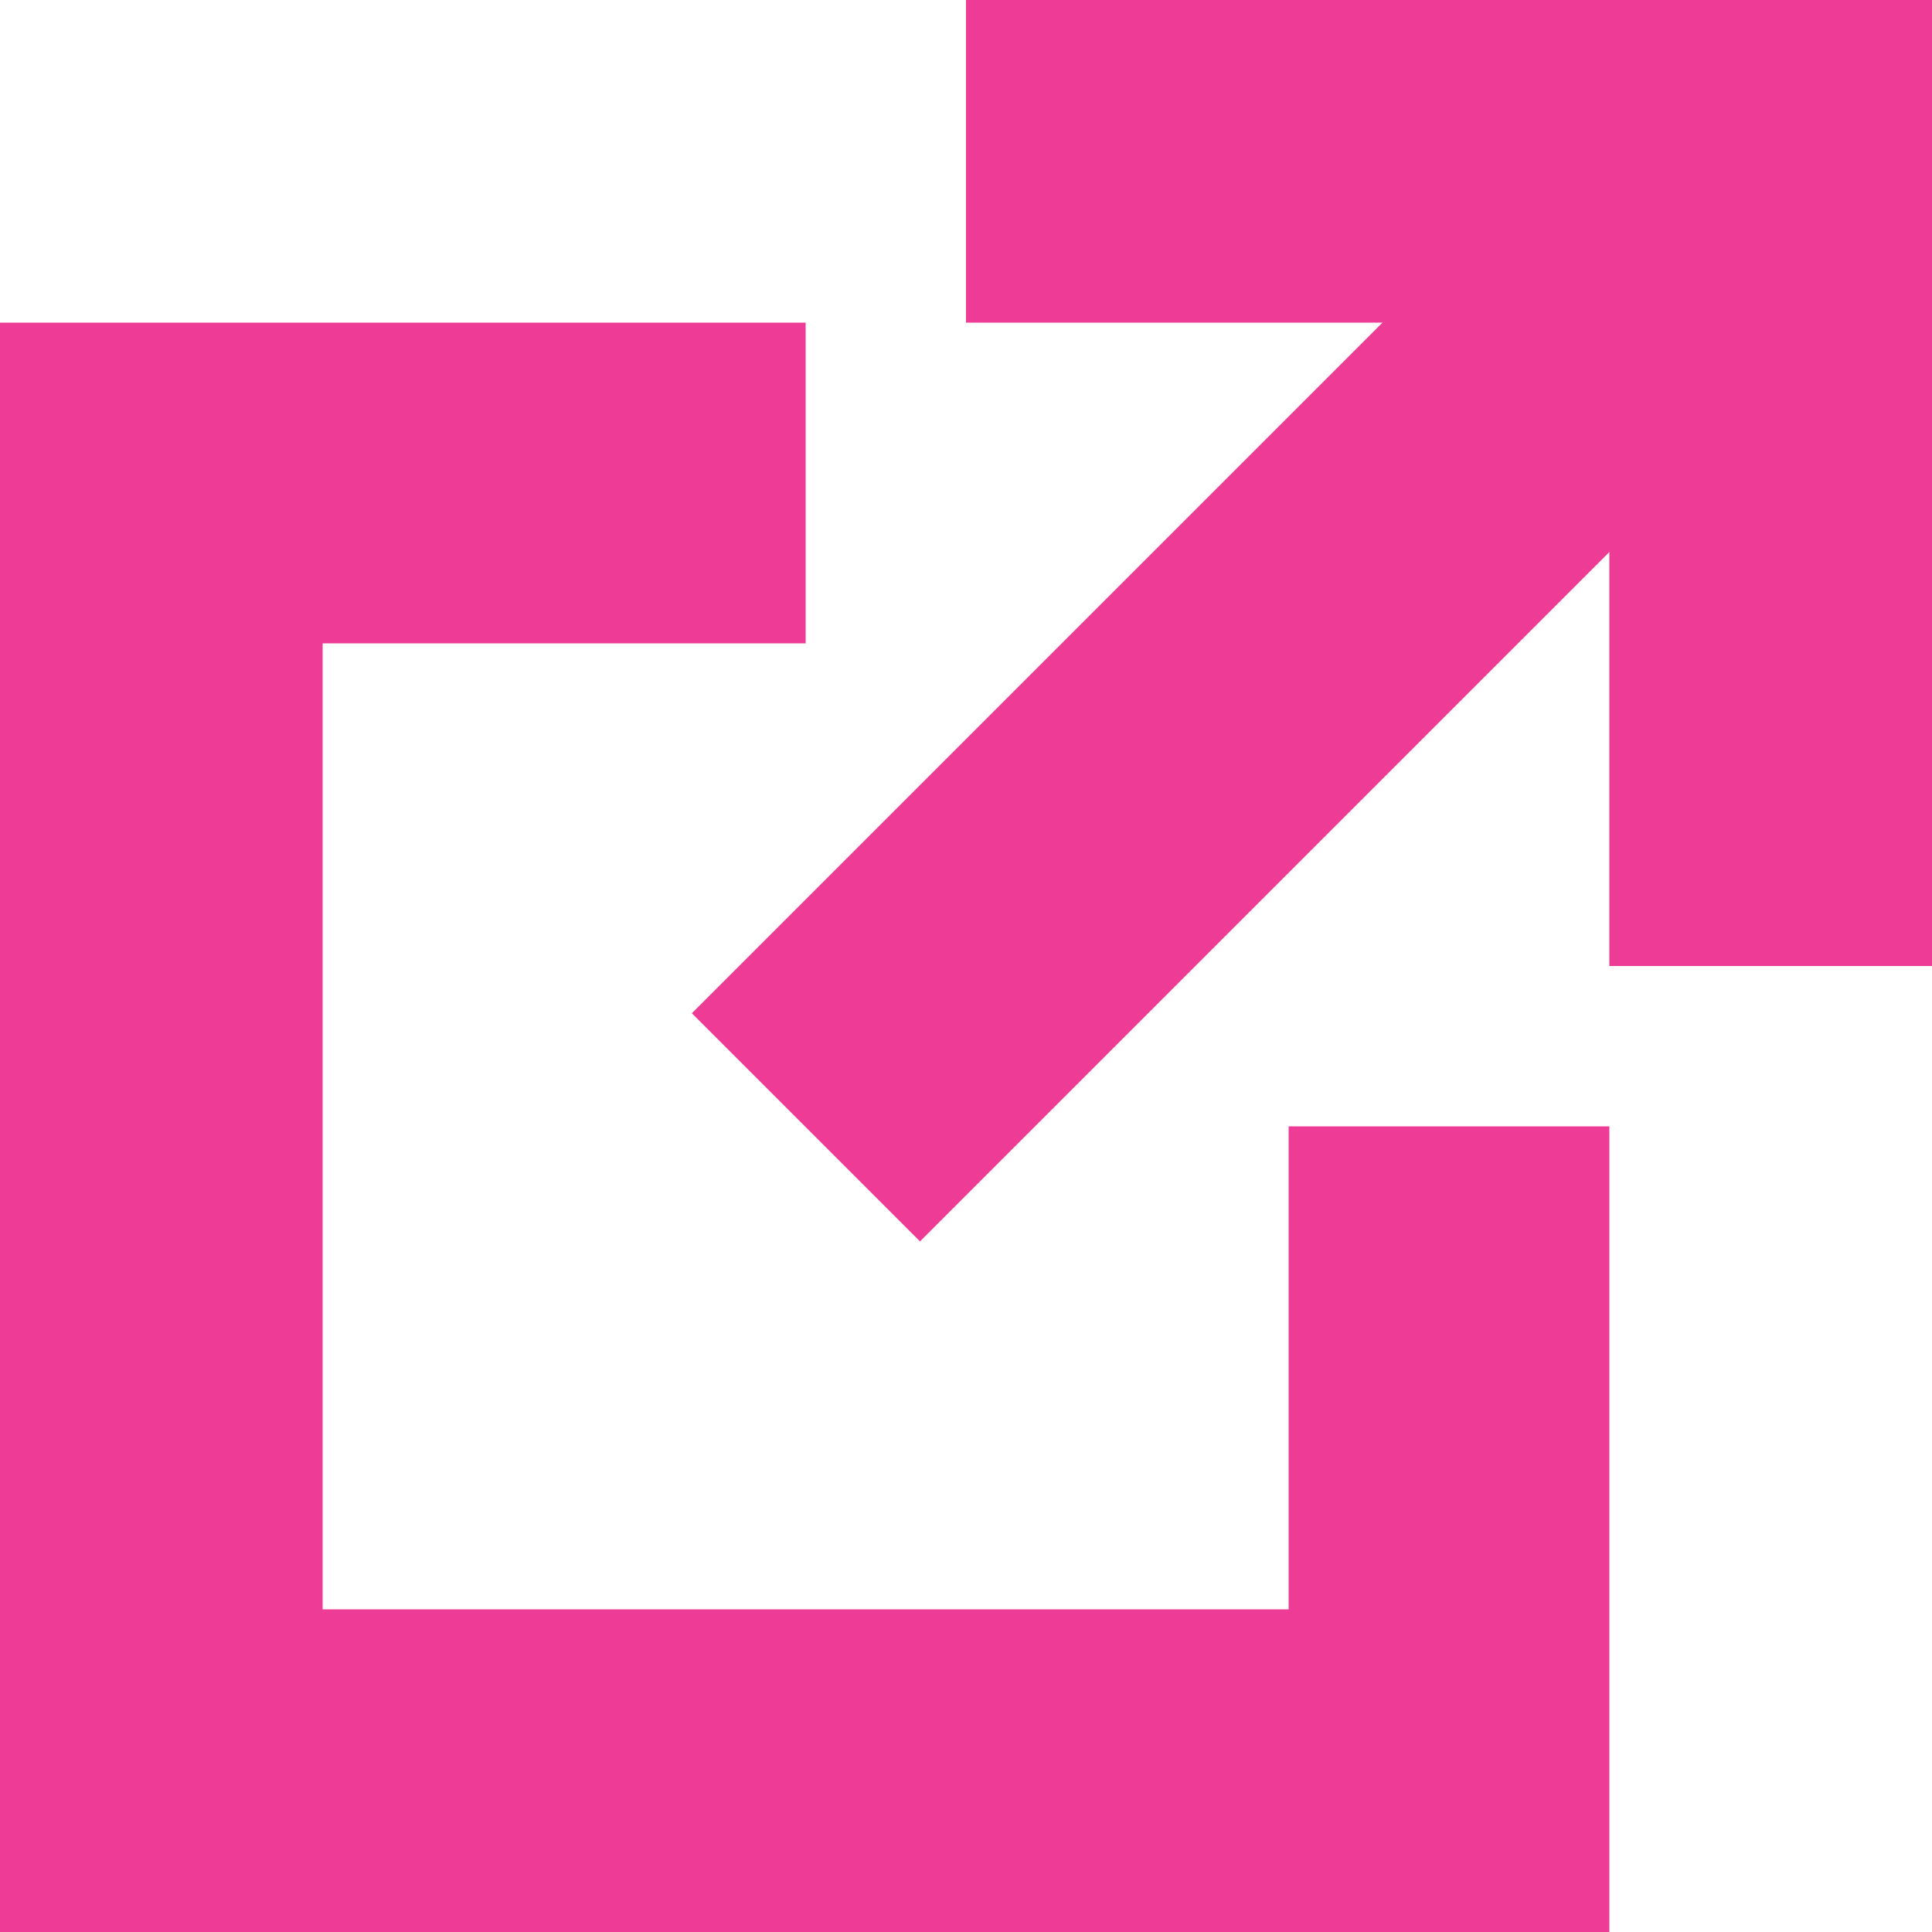
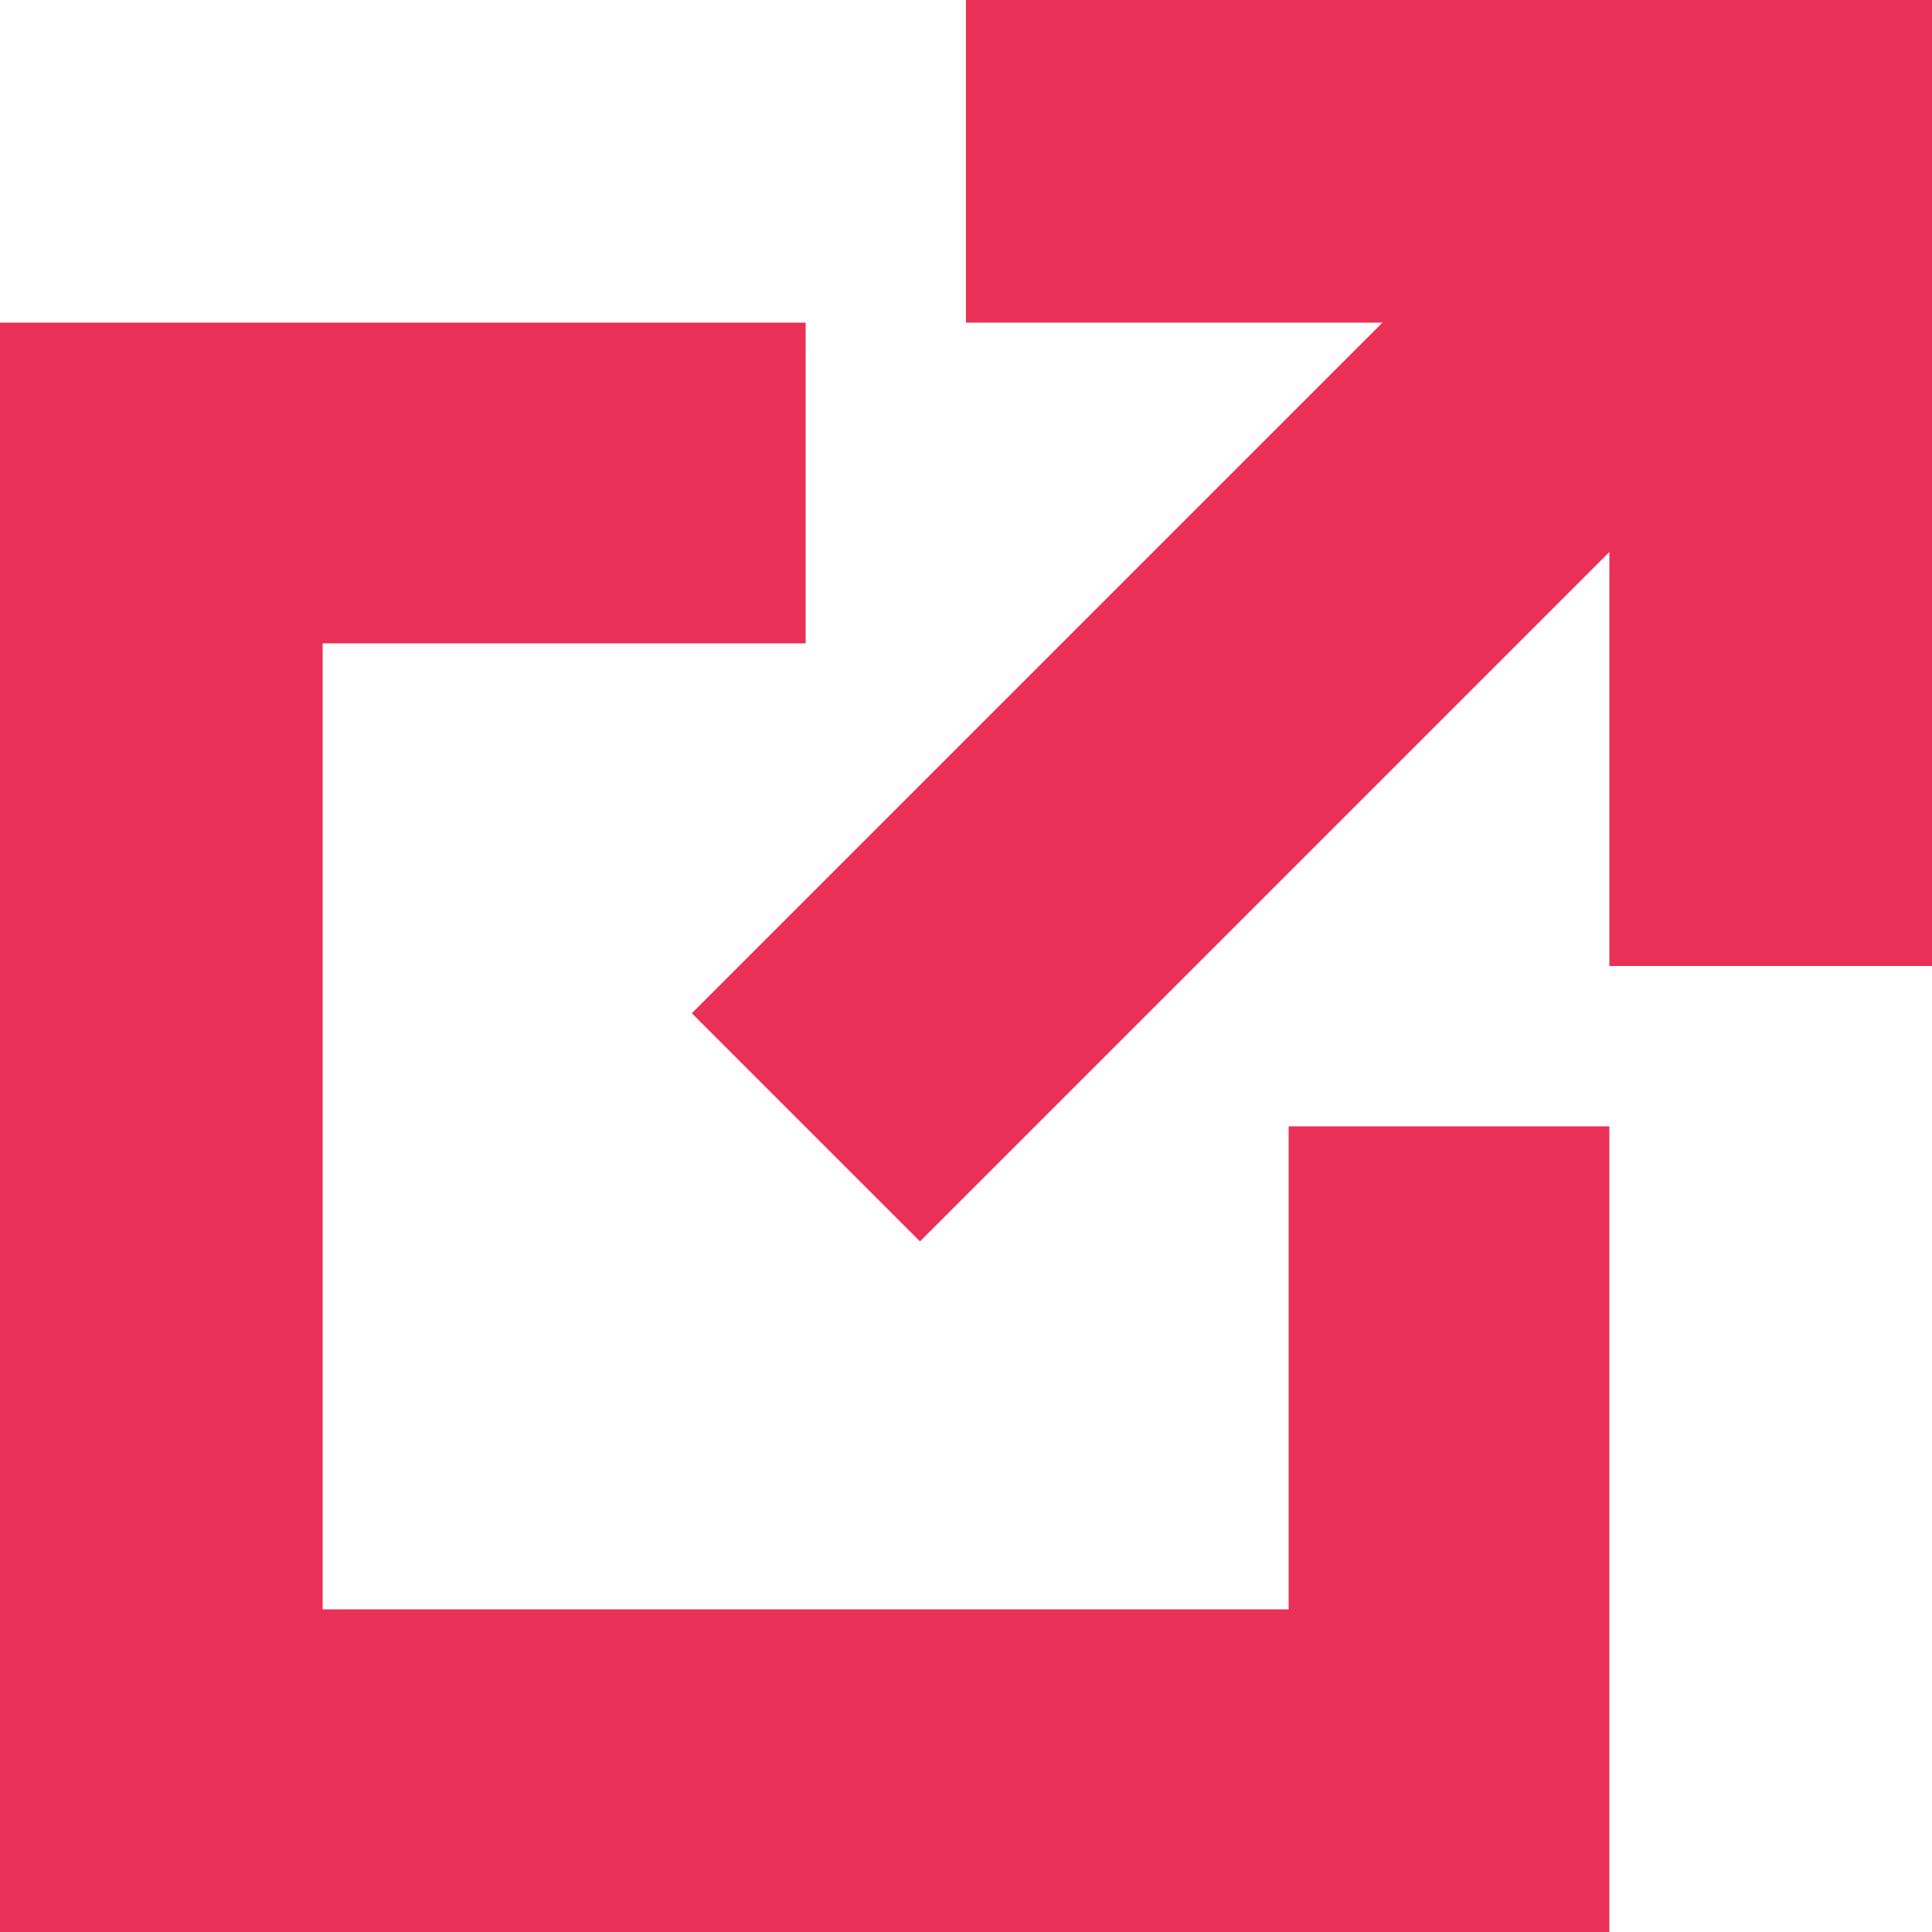
<svg xmlns="http://www.w3.org/2000/svg" id="Layer_1" data-name="Layer 1" viewBox="0 0 10 10">
  <defs>
-     <style>.cls-1{fill:#ee3b96;}</style>
+     <style>.cls-1{fill:#EA3056;}</style>
  </defs>
  <polygon class="cls-1" points="6.67 5.83 6.67 8.33 1.67 8.33 1.67 3.33 4.17 3.33 4.17 1.67 0 1.67 0 10 8.33 10 8.33 5.83 6.67 5.83" />
  <rect class="cls-1" x="3.13" y="2.5" width="7.07" height="1.67" transform="translate(-0.4 5.69) rotate(-45)" />
  <polygon class="cls-1" points="10 5 8.33 5 8.33 1.67 5 1.67 5 0 10 0 10 5" />
</svg>
